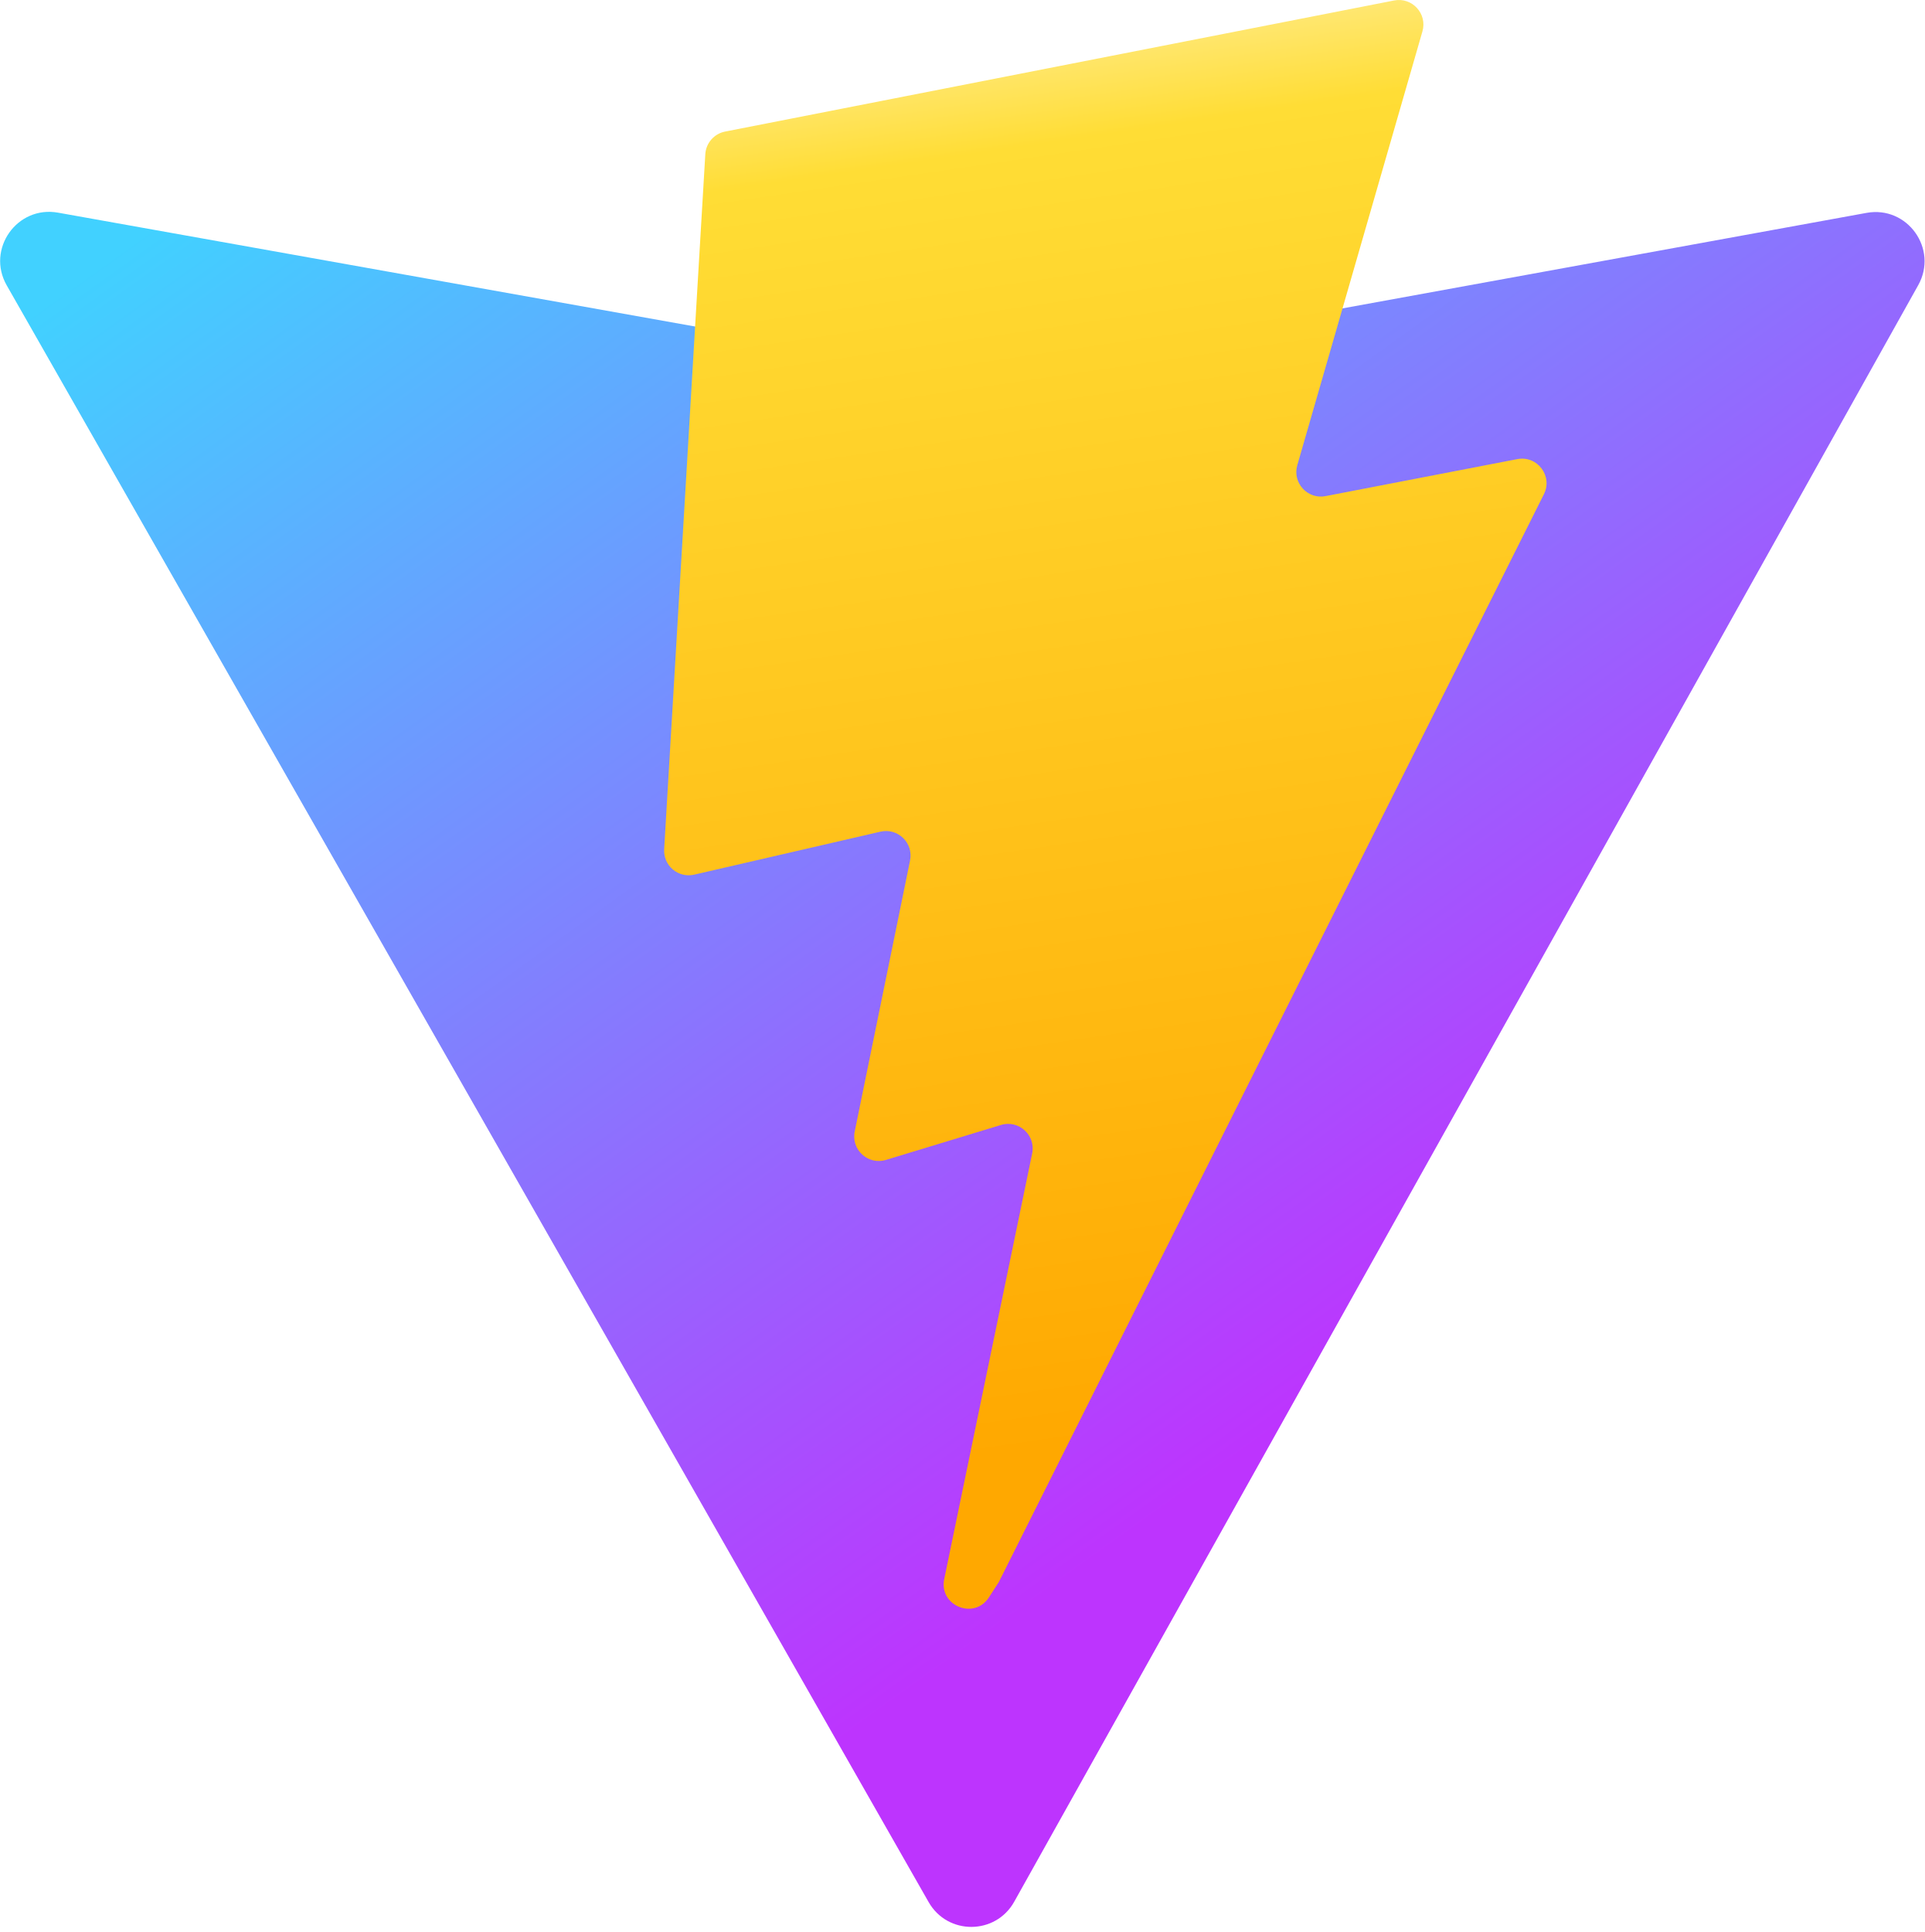
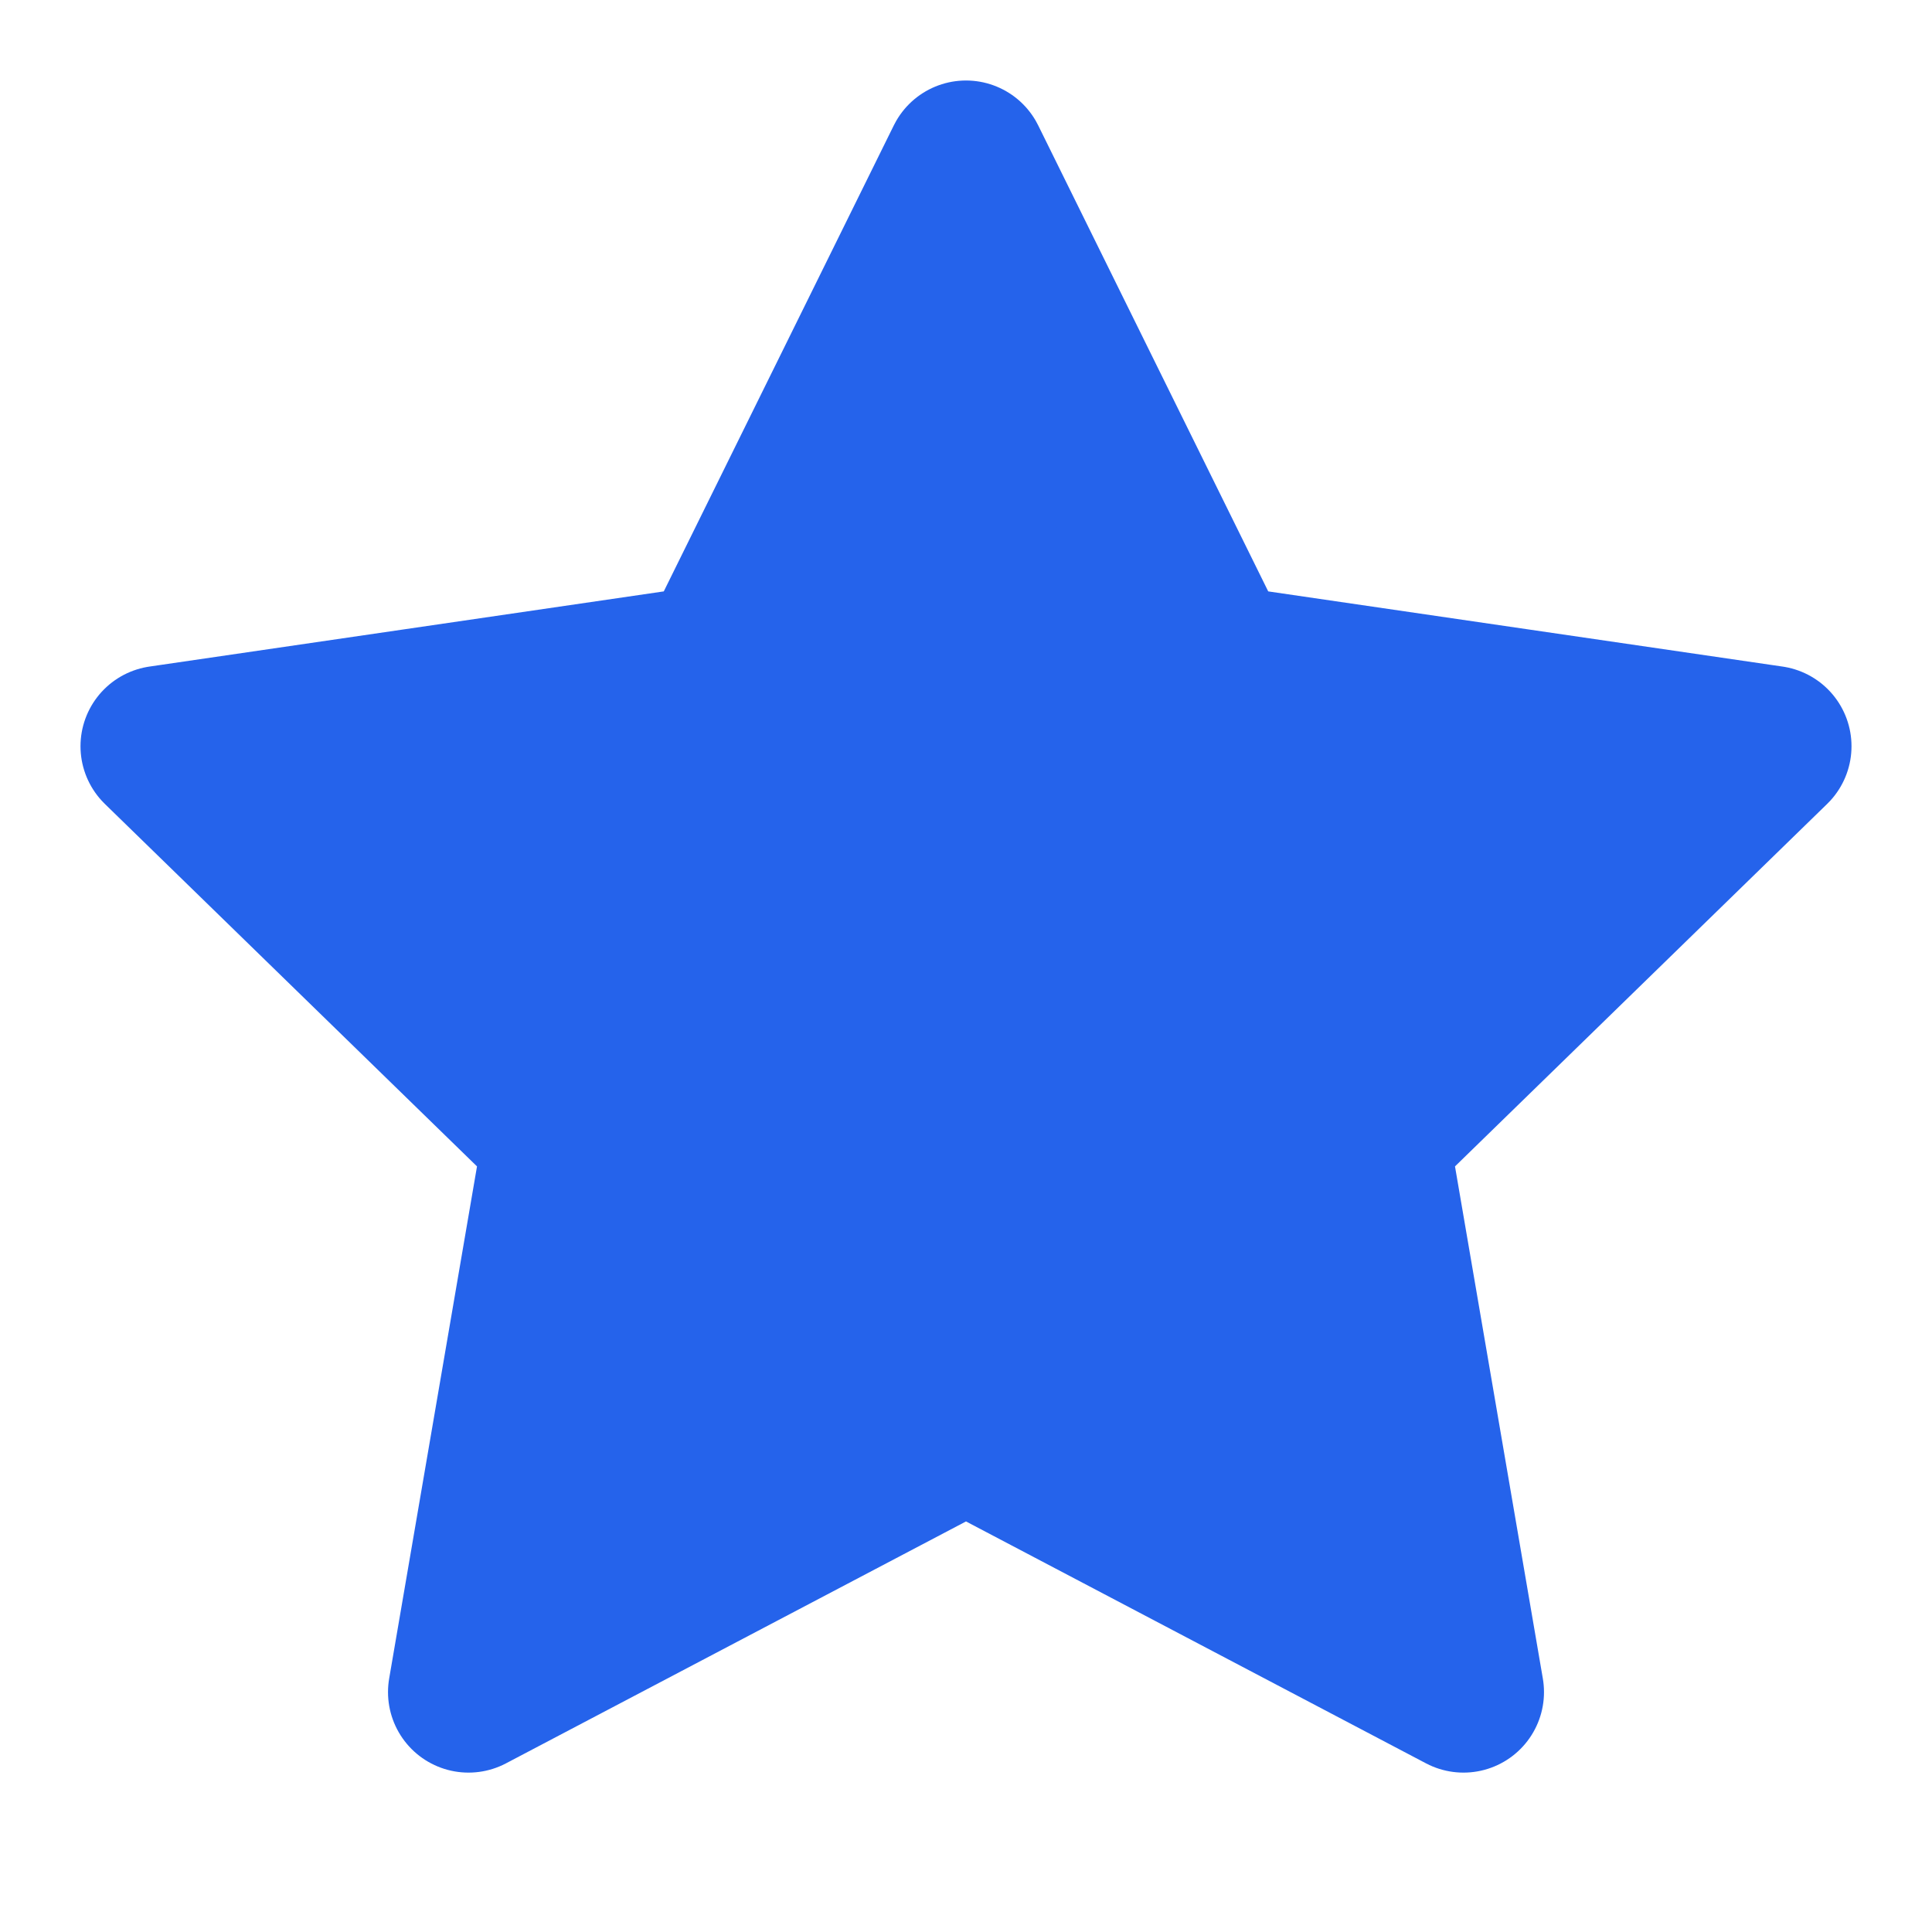
- <svg xmlns="http://www.w3.org/2000/svg" aria-hidden="true" role="img" class="iconify iconify--logos" width="31.88" height="32" preserveAspectRatio="xMidYMid meet" viewBox="0 0 256 257">
-   <defs>
-     <linearGradient id="IconifyId1813088fe1fbc01fb466" x1="-.828%" x2="57.636%" y1="7.652%" y2="78.411%">
-       <stop offset="0%" stop-color="#41D1FF" />
-       <stop offset="100%" stop-color="#BD34FE" />
-     </linearGradient>
-     <linearGradient id="IconifyId1813088fe1fbc01fb467" x1="43.376%" x2="50.316%" y1="2.242%" y2="89.03%">
-       <stop offset="0%" stop-color="#FFEA83" />
-       <stop offset="8.333%" stop-color="#FFDD35" />
-       <stop offset="100%" stop-color="#FFA800" />
-     </linearGradient>
-   </defs>
-   <path fill="url(#IconifyId1813088fe1fbc01fb466)" d="M255.153 37.938L134.897 252.976c-2.483 4.44-8.862 4.466-11.382.048L.875 37.958c-2.746-4.814 1.371-10.646 6.827-9.67l120.385 21.517a6.537 6.537 0 0 0 2.322-.004l117.867-21.483c5.438-.991 9.574 4.796 6.877 9.62Z" />
-   <path fill="url(#IconifyId1813088fe1fbc01fb467)" d="M185.432.063L96.44 17.501a3.268 3.268 0 0 0-2.634 3.014l-5.474 92.456a3.268 3.268 0 0 0 3.997 3.378l24.777-5.718c2.318-.535 4.413 1.507 3.936 3.838l-7.361 36.047c-.495 2.426 1.782 4.5 4.151 3.78l15.304-4.649c2.372-.72 4.652 1.36 4.15 3.788l-11.698 56.621c-.732 3.542 3.979 5.473 5.943 2.437l1.313-2.028l72.516-144.72c1.215-2.423-.88-5.186-3.54-4.672l-25.505 4.922c-2.396.462-4.435-1.77-3.759-4.114l16.646-57.705c.677-2.35-1.37-4.583-3.769-4.113Z" />
+ <svg xmlns="http://www.w3.org/2000/svg" viewBox="0 0 24 24" fill="#2563eb" stroke="#2563eb" stroke-width="2" stroke-linecap="round" stroke-linejoin="round">
+   <polygon points="12 2 15.09 8.26 22 9.27 17 14.14 18.18 21.02 12 17.77 5.82 21.02 7 14.14 2 9.27 8.91 8.26 12 2" />
</svg>
